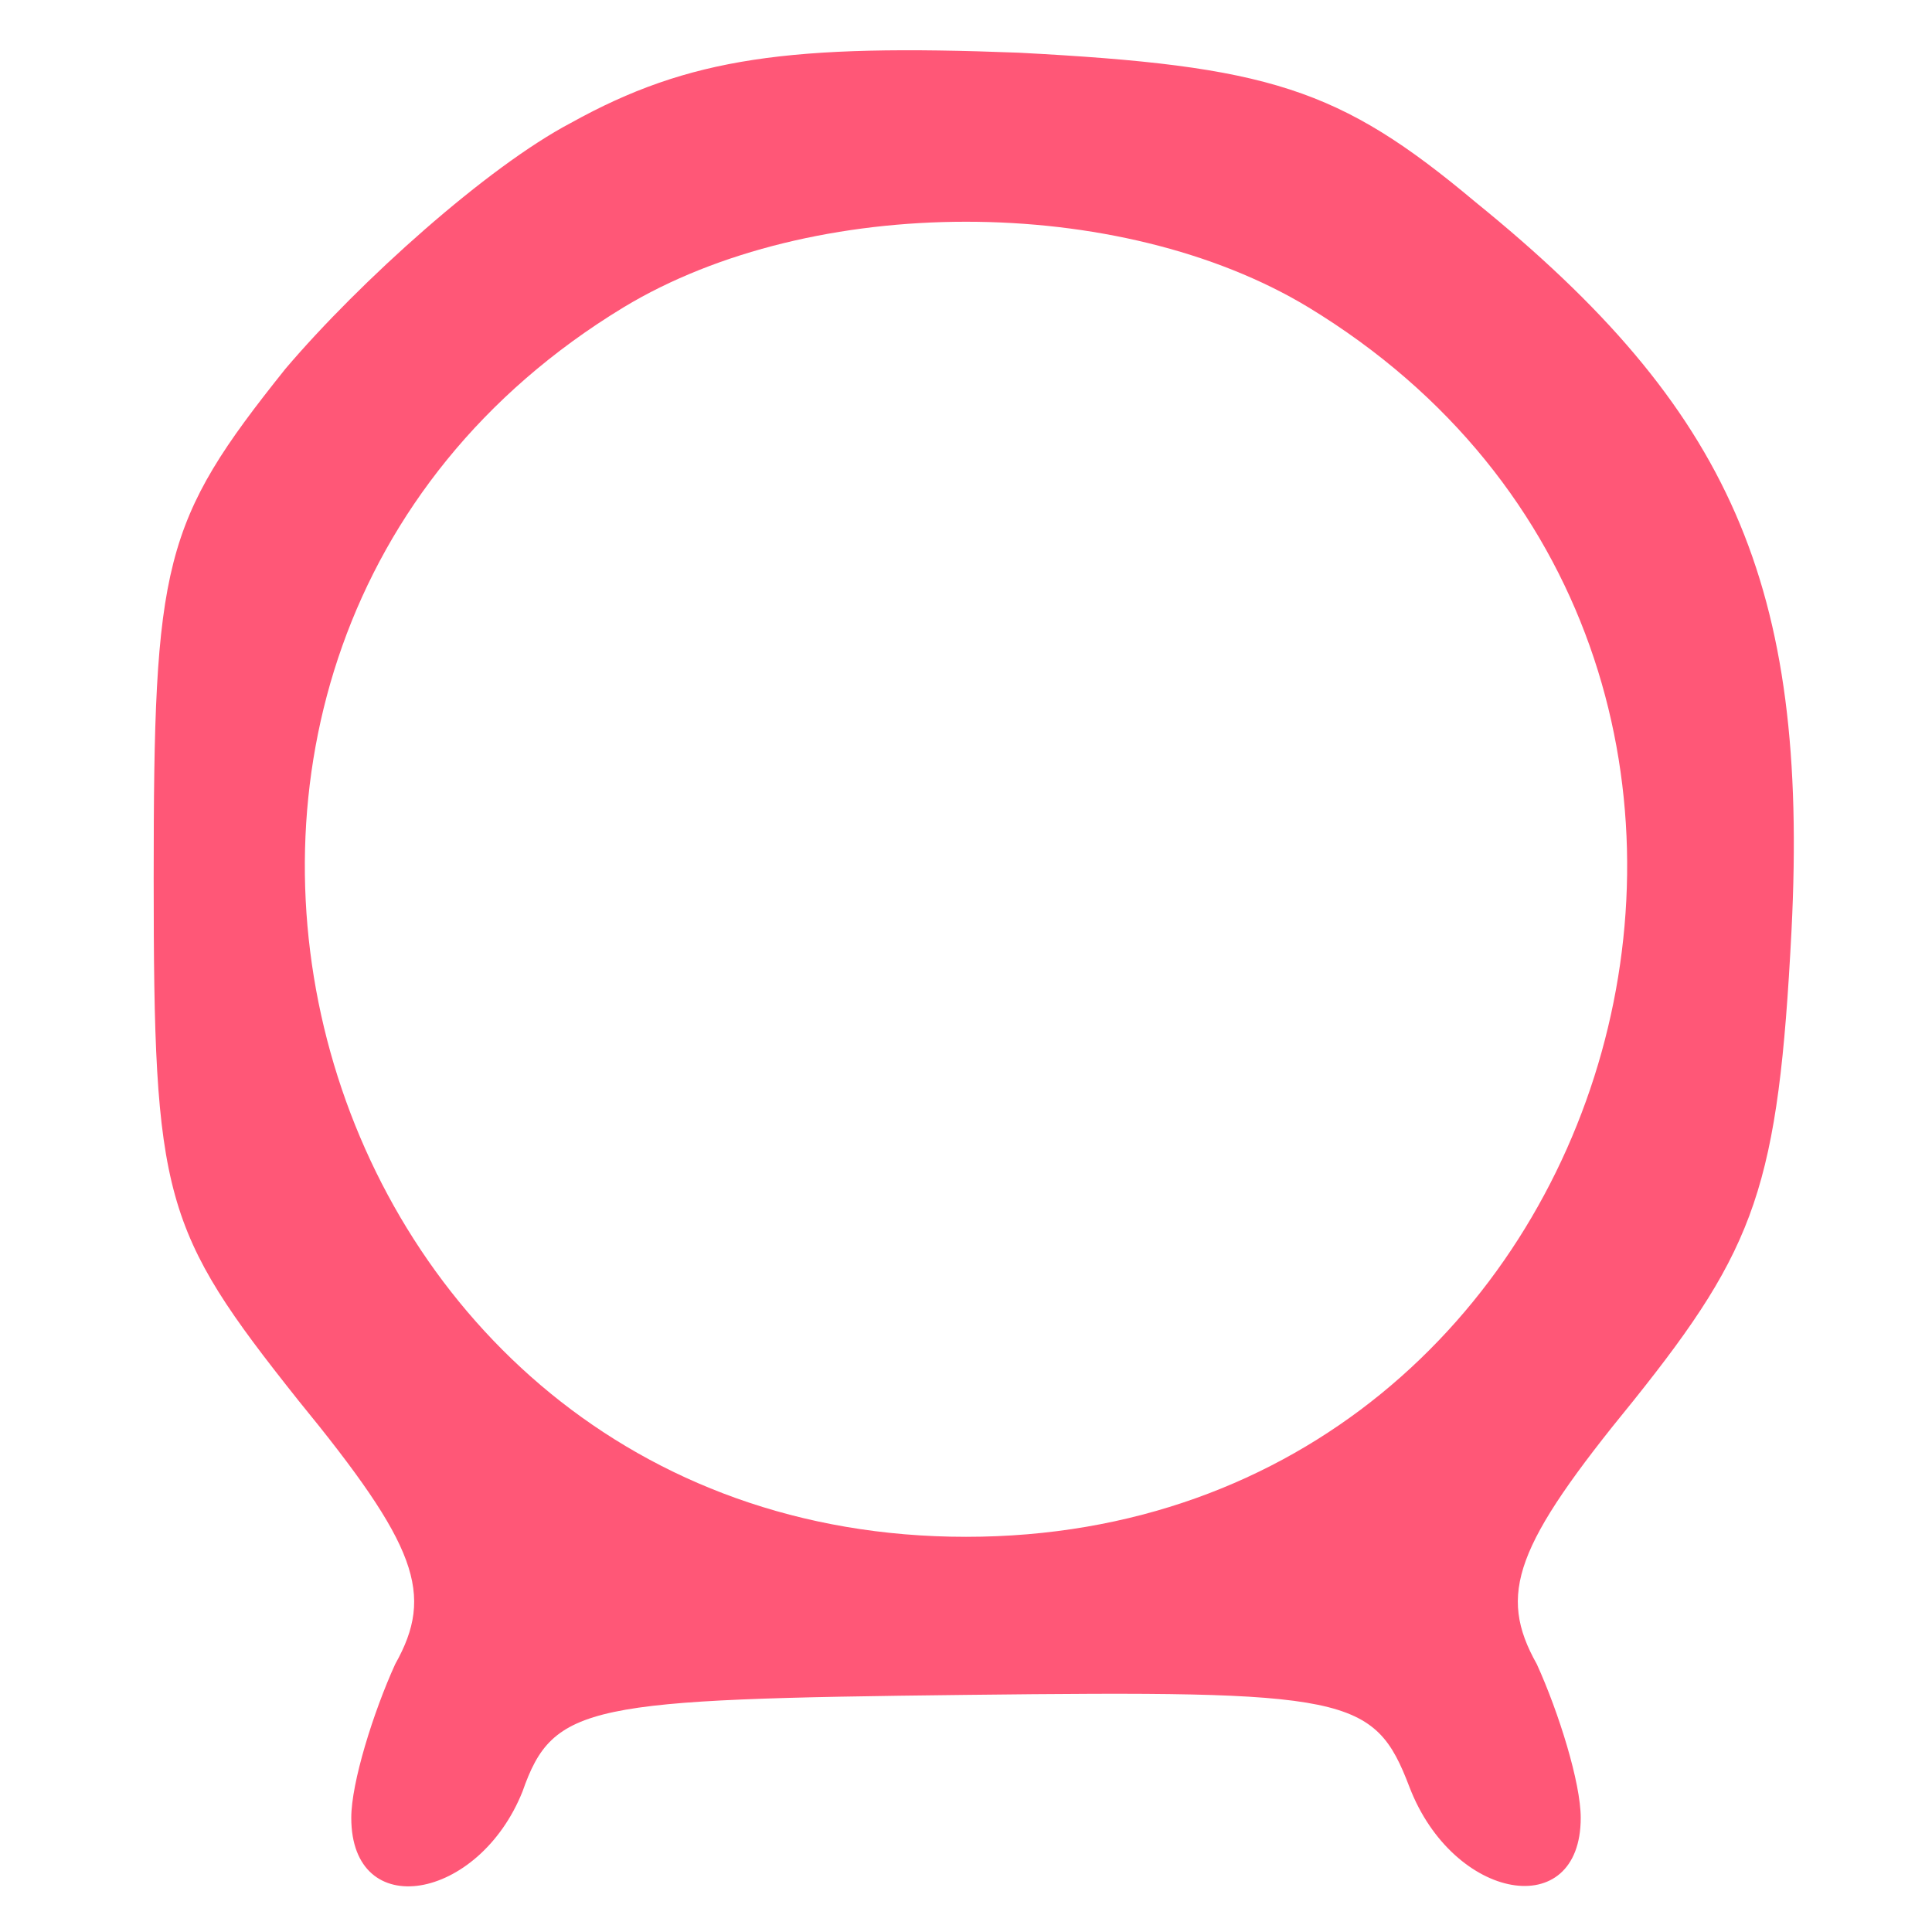
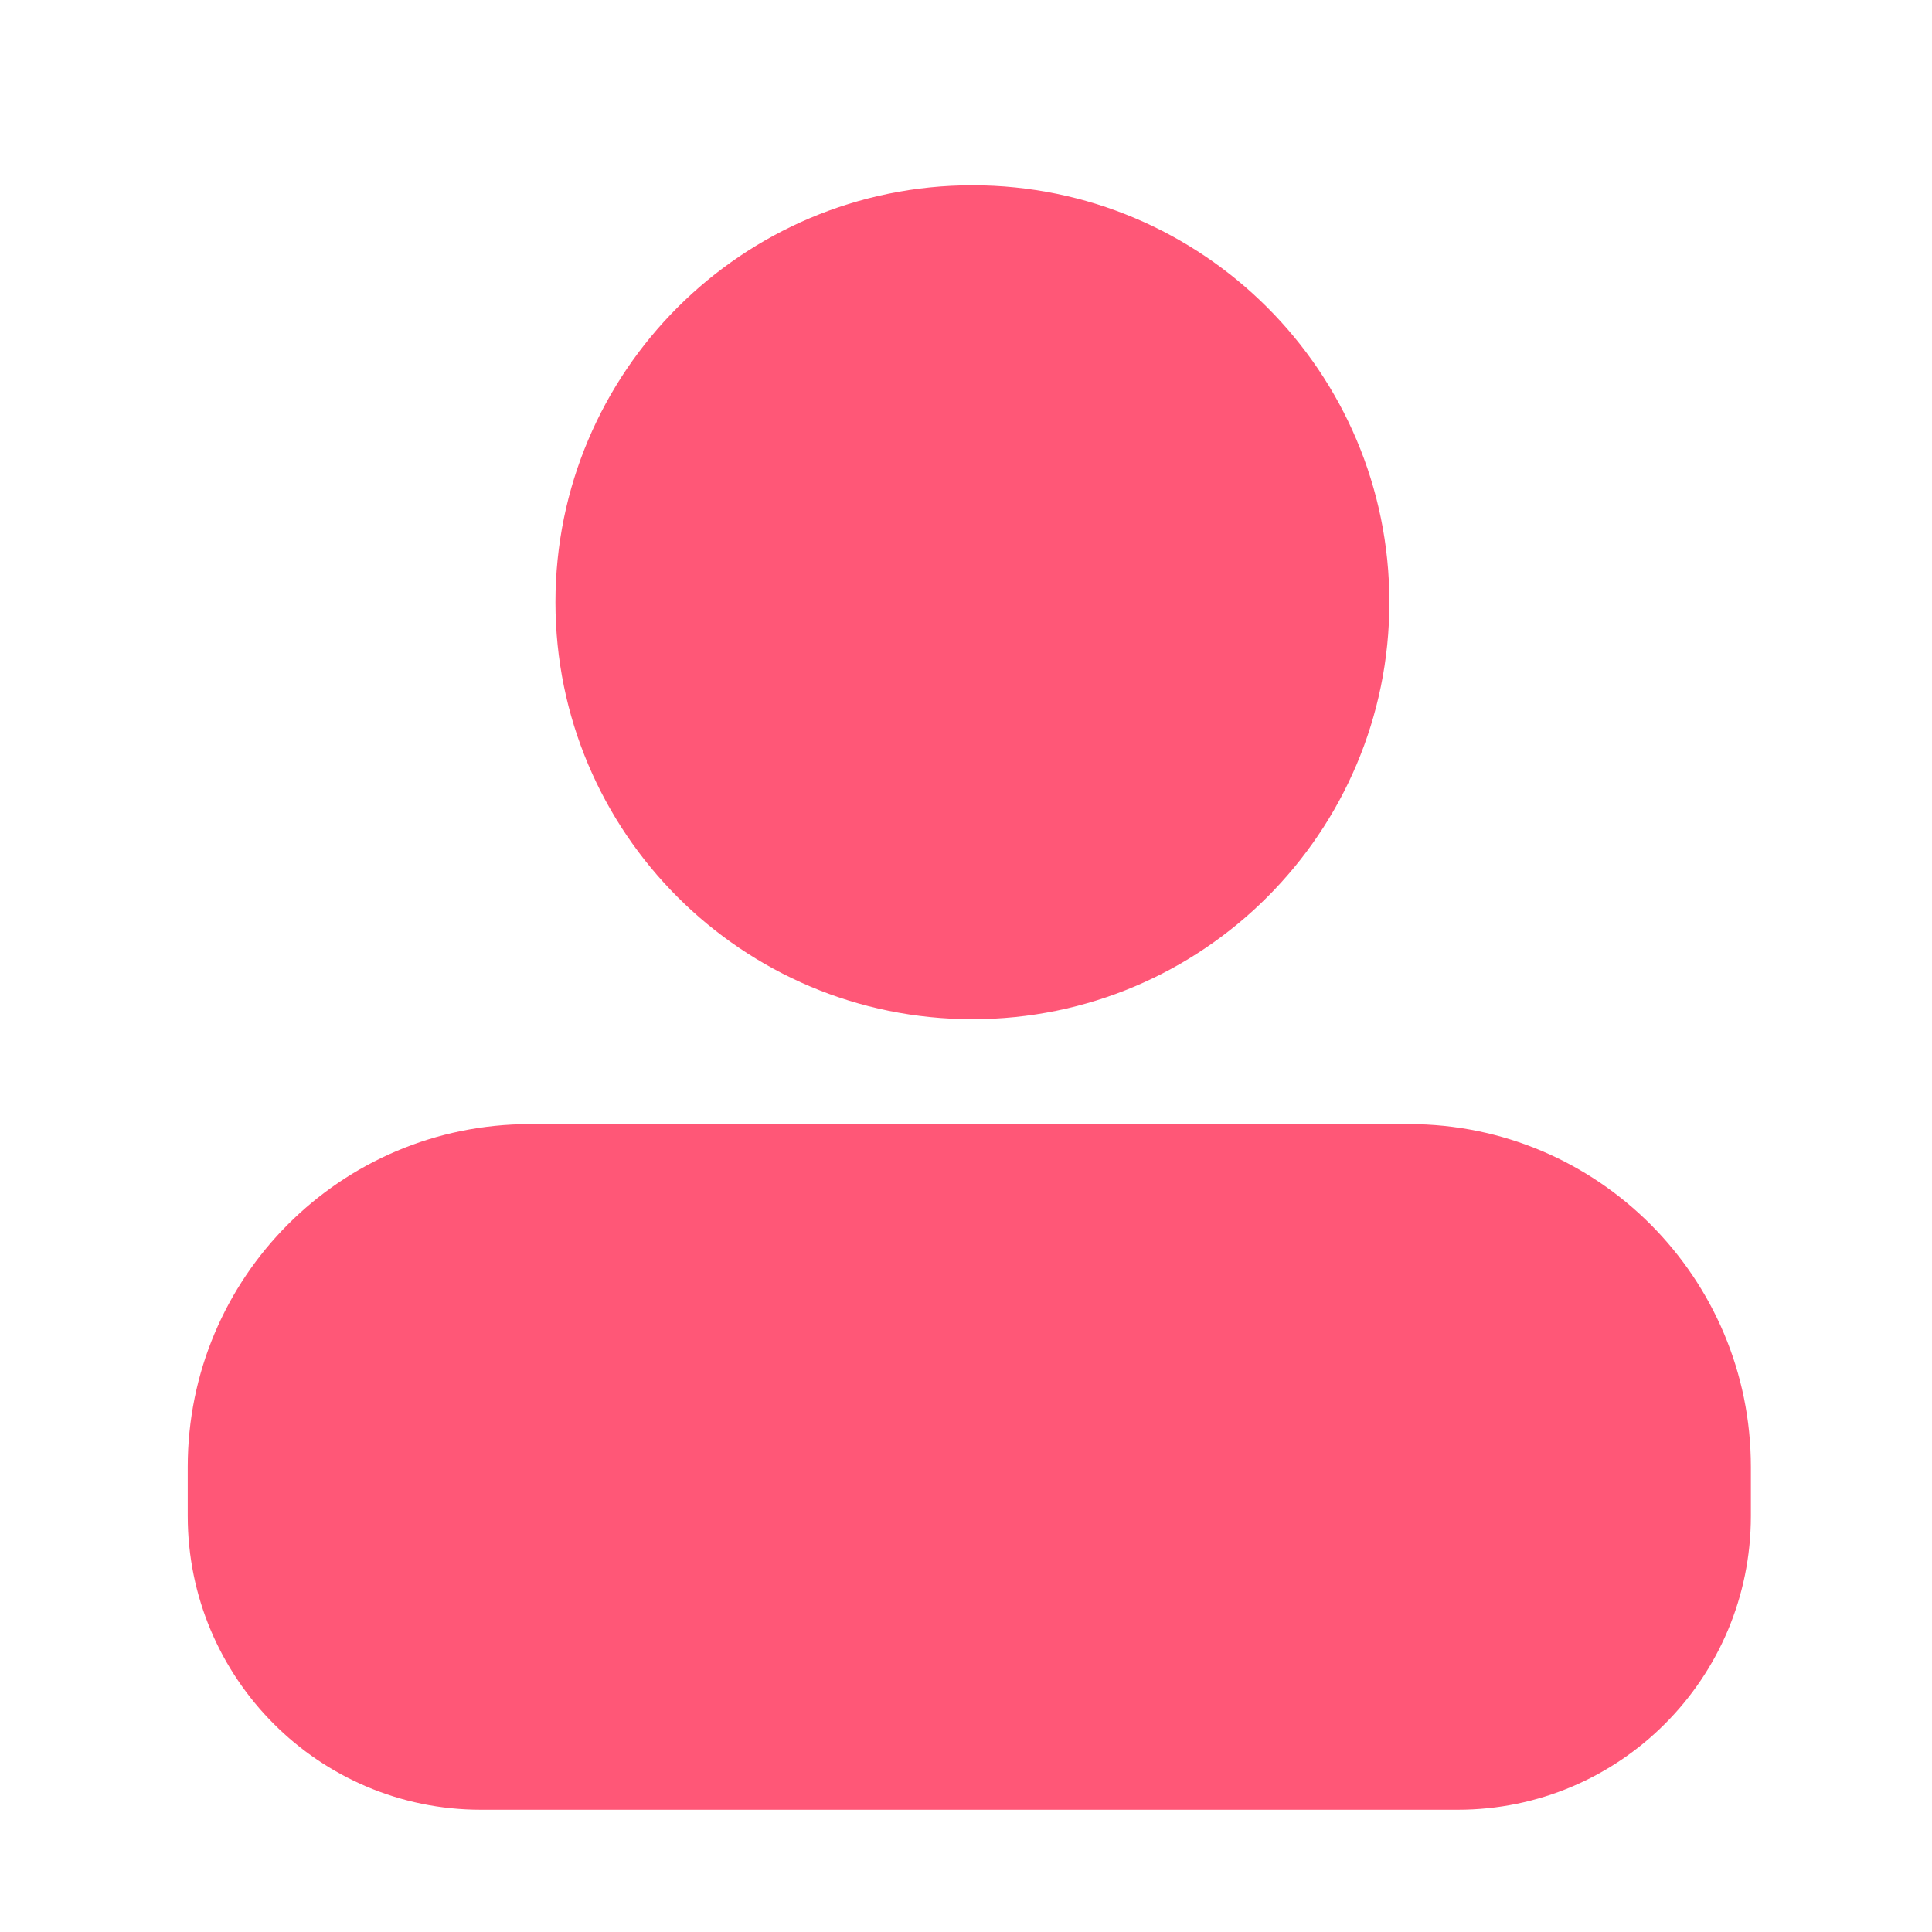
- <svg xmlns="http://www.w3.org/2000/svg" version="1.0" width="44pt" height="44pt" viewBox="0 0 44 44" preserveAspectRatio="xMidYMid meet">
-   <g transform="translate(0,44) scale(0.1,-0.1)" fill="#ff5777" stroke="none">
-     <path d="M130 412 c-19 -10 -48 -36 -65 -56 -28 -35 -30 -44 -30 -116 0 -73 2 -80 33 -119 27 -33 31 -44 22 -60 -5 -11 -10 -27 -10 -35 0 -24 29 -19 39 6 7 20 15 21 101 22 87 1 93 0 101 -21 10 -26 39 -31 39 -7 0 8 -5 24 -10 35 -9 16 -5 27 22 60 28 35 33 49 36 107 4 79 -14 119 -72 166 -31 26 -47 31 -104 34 -52 2 -75 -1 -102 -16z m168 -42 c130 -79 74 -280 -78 -280 -152 0 -208 201 -78 280 43 26 113 26 156 0z" />
-   </g>
+ <svg xmlns="http://www.w3.org/2000/svg" t="1622766708913" class="icon" viewBox="0 0 1024 1024" version="1.1" p-id="2525" width="128" height="128">
+   <defs>
+     <style type="text/css" />
+   </defs>
+   <path d="M280.8 595.8h466c100 0 181.2 81.4 181.2 181.7v26c0 86.1-69.6 155.7-155.3 155.7H254.8c-85.8 0-155.3-69.8-155.3-155.7v-26c0-100.4 81.1-181.7 181.3-181.7z" p-id="2526" fill="#ff5777" />
+   <path d="M515.4 319.2m-221 0a221 221 0 1 0 442 0 221 221 0 1 0-442 0Z" p-id="2527" fill="#ff5777" />
</svg>
